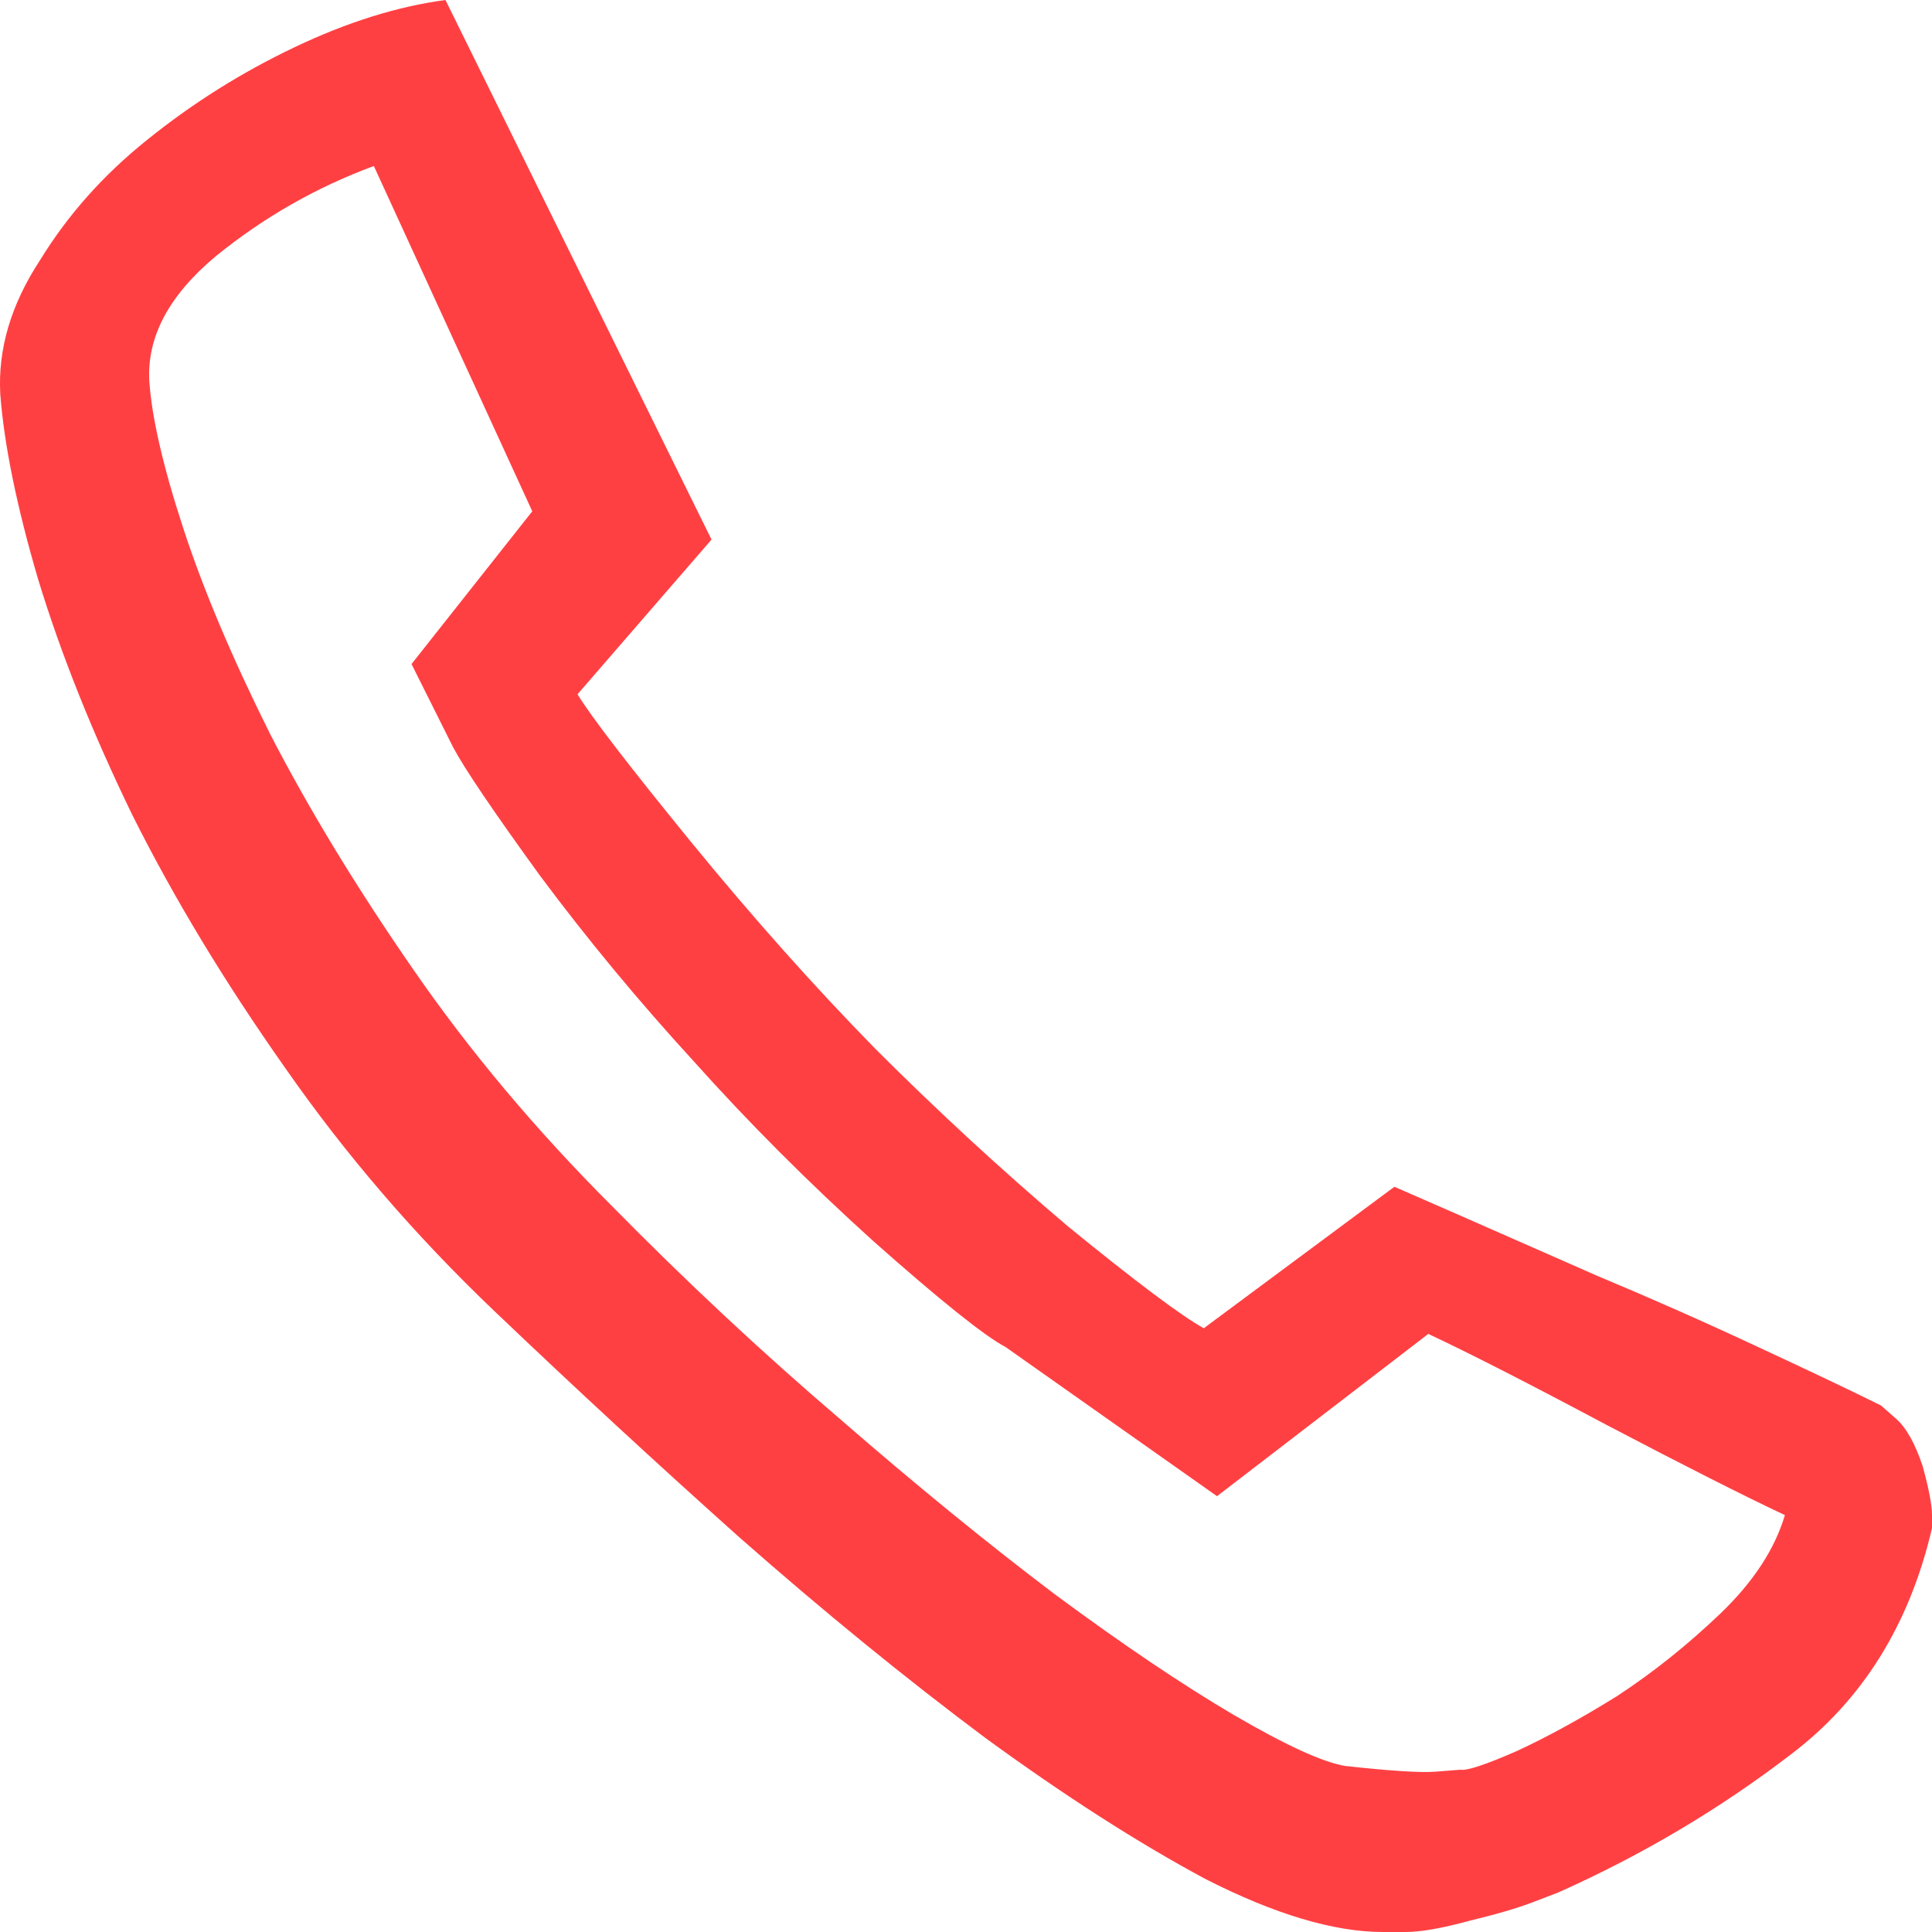
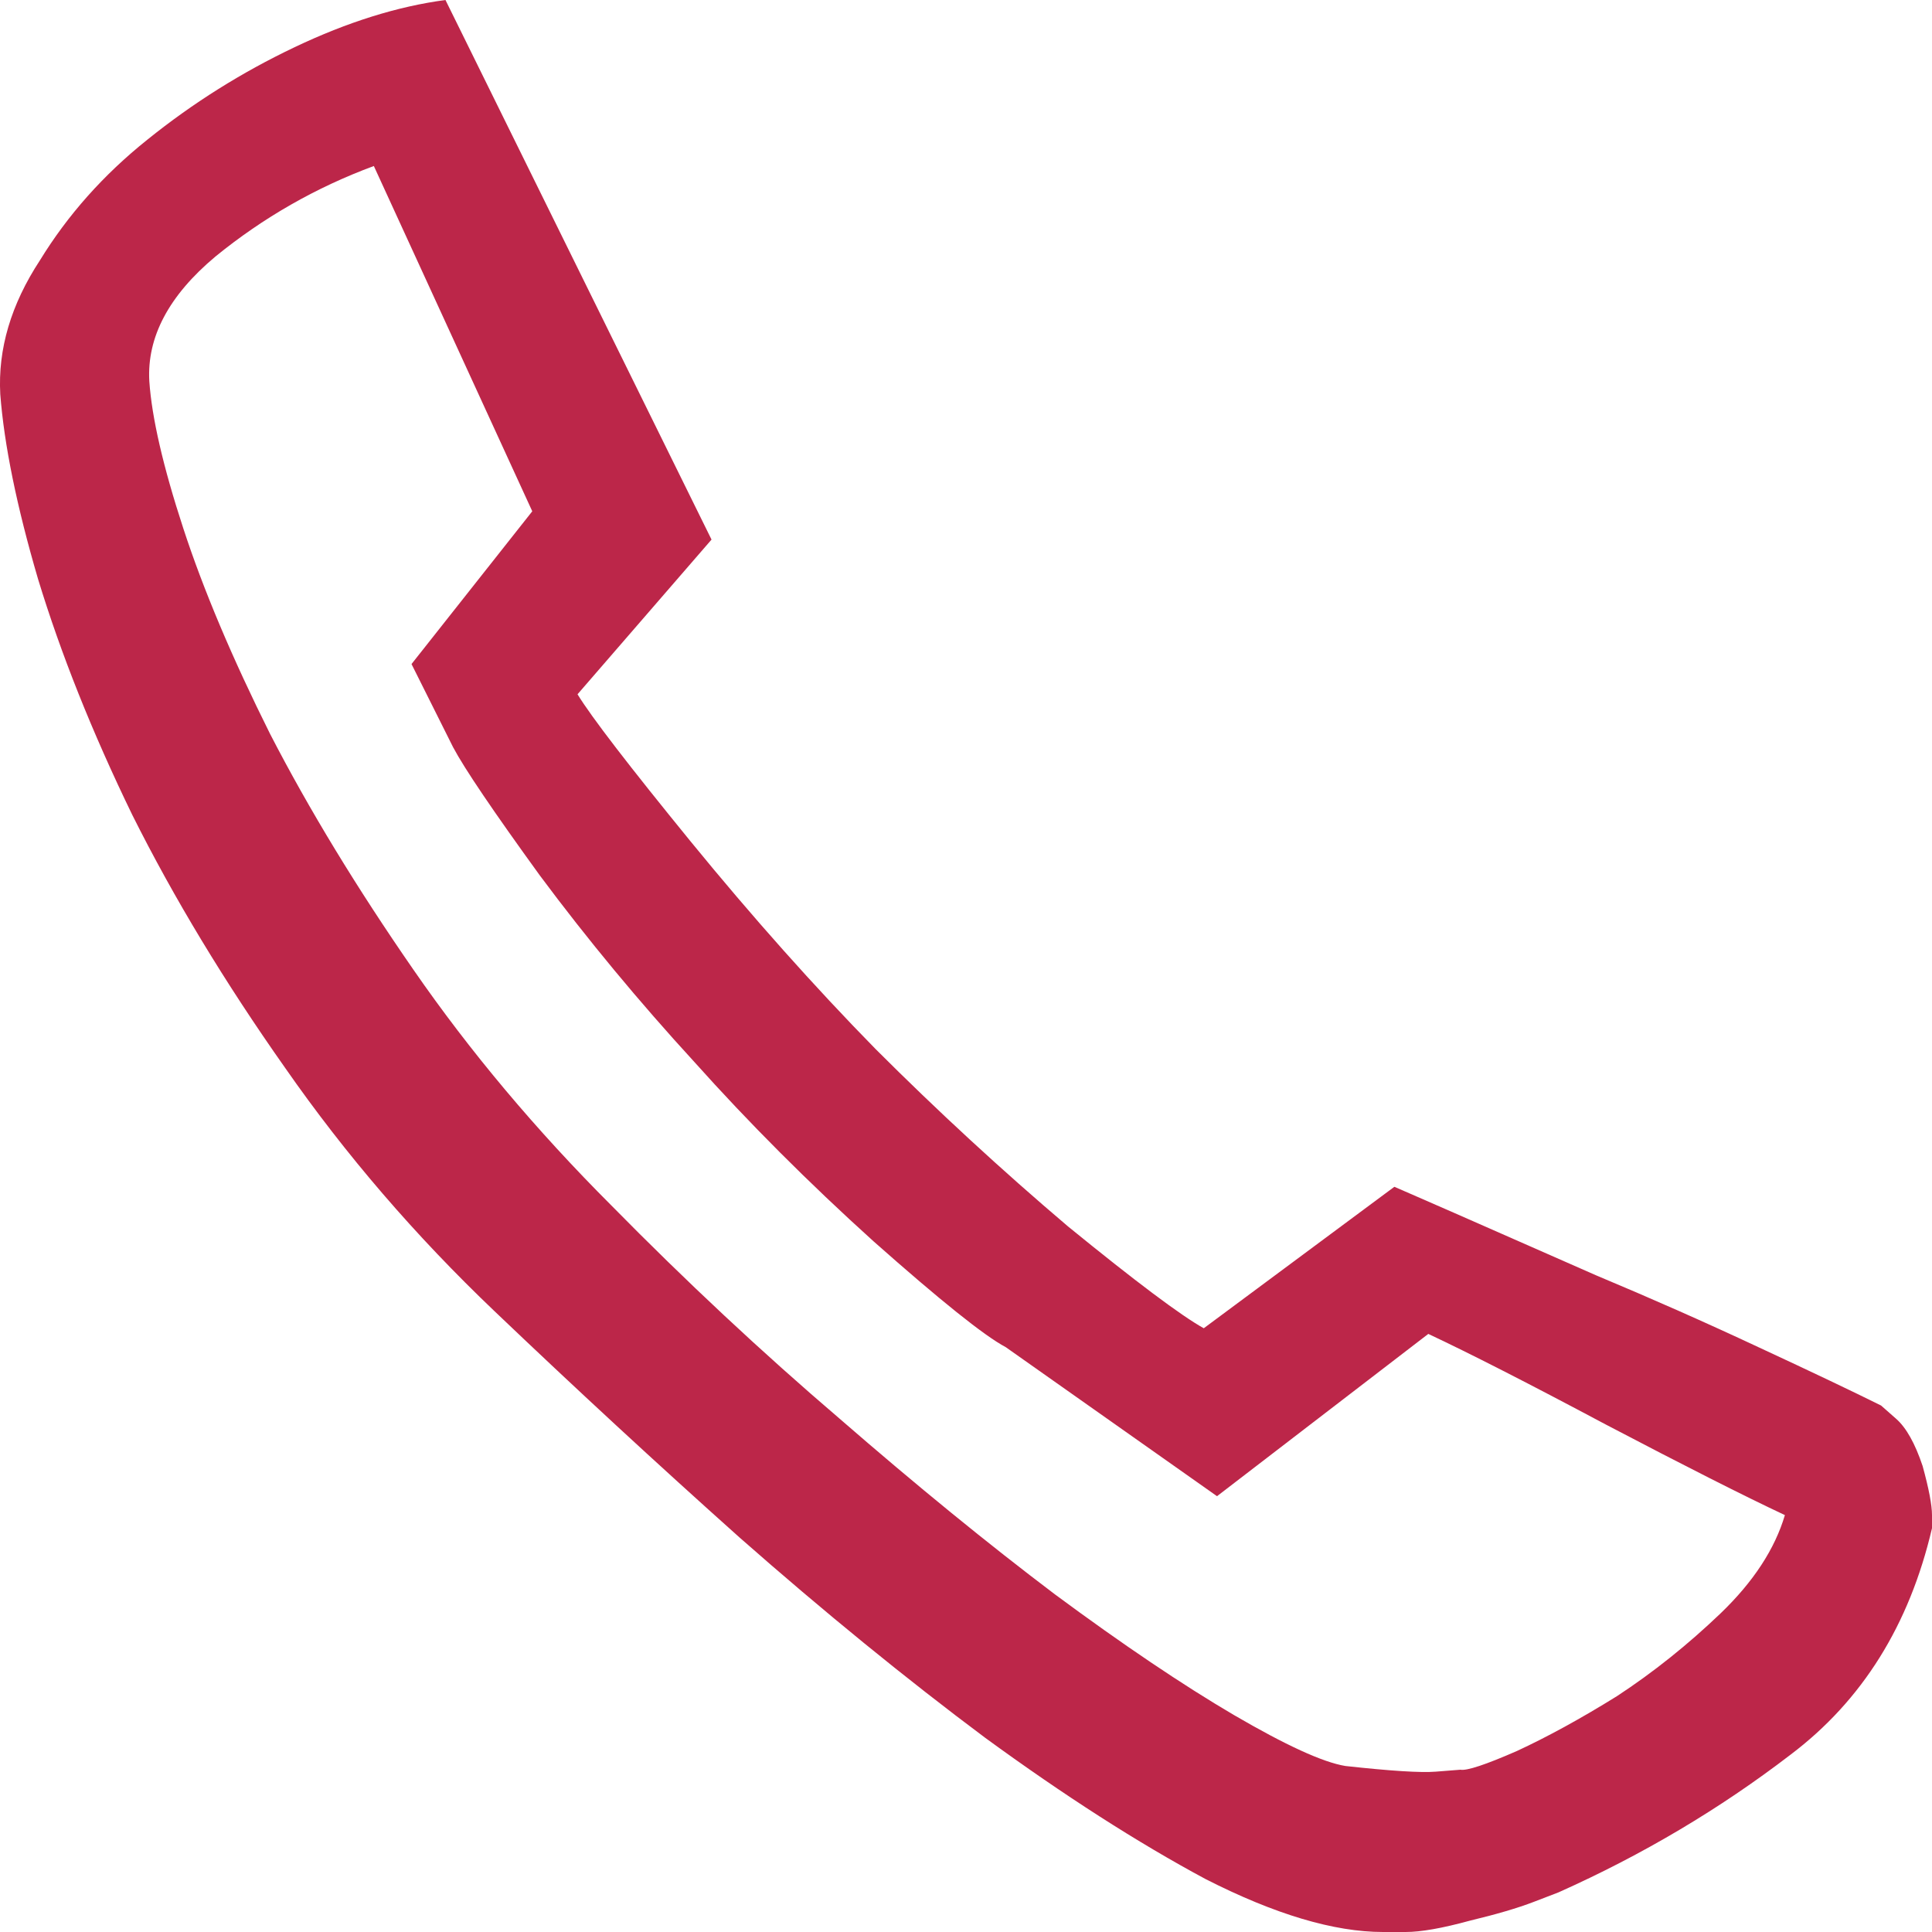
<svg xmlns="http://www.w3.org/2000/svg" width="14" height="14" viewBox="0 0 14 14" fill="none">
-   <path d="M1.082 2.762C1.1 3.026 1.182 3.382 1.328 3.828C1.474 4.275 1.684 4.771 1.957 5.318C2.239 5.865 2.586 6.435 2.996 7.027C3.406 7.62 3.884 8.189 4.431 8.736C4.969 9.283 5.52 9.798 6.085 10.281C6.641 10.764 7.161 11.188 7.644 11.553C8.136 11.917 8.569 12.209 8.942 12.428C9.316 12.646 9.585 12.77 9.749 12.797C10.077 12.833 10.296 12.847 10.405 12.838C10.523 12.829 10.583 12.824 10.583 12.824C10.628 12.833 10.765 12.788 10.993 12.688C11.211 12.587 11.453 12.455 11.717 12.291C11.981 12.118 12.232 11.917 12.469 11.69C12.706 11.462 12.861 11.225 12.934 10.979C12.642 10.842 12.209 10.623 11.635 10.322C11.07 10.021 10.642 9.803 10.35 9.666L8.819 10.842L7.288 9.762C7.133 9.68 6.814 9.424 6.331 8.996C5.857 8.568 5.425 8.135 5.033 7.697C4.632 7.26 4.258 6.809 3.912 6.344C3.575 5.879 3.365 5.569 3.283 5.414L2.982 4.812L3.857 3.705L2.709 1.203C2.29 1.358 1.907 1.577 1.561 1.859C1.223 2.142 1.064 2.443 1.082 2.762ZM10.022 14C9.667 14 9.238 13.872 8.737 13.617C8.245 13.353 7.712 13.011 7.138 12.592C6.564 12.163 5.971 11.68 5.361 11.143C4.759 10.605 4.167 10.058 3.584 9.502C3.01 8.955 2.504 8.367 2.066 7.738C1.629 7.118 1.26 6.508 0.959 5.906C0.667 5.305 0.44 4.735 0.276 4.197C0.121 3.669 0.03 3.222 0.002 2.857C-0.016 2.529 0.08 2.206 0.289 1.887C0.49 1.559 0.749 1.267 1.068 1.012C1.397 0.747 1.752 0.524 2.135 0.342C2.517 0.16 2.882 0.046 3.228 0L5.156 3.91L4.185 5.031C4.285 5.195 4.559 5.551 5.005 6.098C5.452 6.645 5.898 7.146 6.345 7.602C6.791 8.048 7.256 8.477 7.739 8.887C8.231 9.288 8.559 9.534 8.723 9.625L10.104 8.6C10.104 8.6 10.25 8.663 10.542 8.791C10.833 8.919 11.175 9.069 11.567 9.242C11.959 9.406 12.351 9.579 12.742 9.762C13.134 9.944 13.43 10.085 13.631 10.185C13.631 10.185 13.667 10.217 13.74 10.281C13.813 10.345 13.877 10.459 13.932 10.623C13.977 10.787 14 10.906 14 10.979C14 11.042 14 11.074 14 11.074C13.836 11.776 13.494 12.323 12.975 12.715C12.464 13.107 11.904 13.44 11.293 13.713C11.293 13.713 11.234 13.736 11.116 13.781C10.997 13.827 10.842 13.872 10.651 13.918C10.45 13.973 10.296 14 10.186 14C10.077 14 10.022 14 10.022 14Z" fill="#FF4043" />
+   <path d="M1.082 2.762C1.1 3.026 1.182 3.382 1.328 3.828C1.474 4.275 1.684 4.771 1.957 5.318C2.239 5.865 2.586 6.435 2.996 7.027C3.406 7.62 3.884 8.189 4.431 8.736C4.969 9.283 5.52 9.798 6.085 10.281C6.641 10.764 7.161 11.188 7.644 11.553C8.136 11.917 8.569 12.209 8.942 12.428C9.316 12.646 9.585 12.77 9.749 12.797C10.077 12.833 10.296 12.847 10.405 12.838C10.523 12.829 10.583 12.824 10.583 12.824C10.628 12.833 10.765 12.788 10.993 12.688C11.211 12.587 11.453 12.455 11.717 12.291C11.981 12.118 12.232 11.917 12.469 11.69C12.706 11.462 12.861 11.225 12.934 10.979C12.642 10.842 12.209 10.623 11.635 10.322C11.07 10.021 10.642 9.803 10.35 9.666L8.819 10.842L7.288 9.762C7.133 9.68 6.814 9.424 6.331 8.996C5.857 8.568 5.425 8.135 5.033 7.697C4.632 7.26 4.258 6.809 3.912 6.344C3.575 5.879 3.365 5.569 3.283 5.414L2.982 4.812L3.857 3.705L2.709 1.203C2.29 1.358 1.907 1.577 1.561 1.859C1.223 2.142 1.064 2.443 1.082 2.762ZM10.022 14C9.667 14 9.238 13.872 8.737 13.617C8.245 13.353 7.712 13.011 7.138 12.592C6.564 12.163 5.971 11.68 5.361 11.143C4.759 10.605 4.167 10.058 3.584 9.502C3.01 8.955 2.504 8.367 2.066 7.738C1.629 7.118 1.26 6.508 0.959 5.906C0.667 5.305 0.44 4.735 0.276 4.197C0.121 3.669 0.03 3.222 0.002 2.857C-0.016 2.529 0.08 2.206 0.289 1.887C0.49 1.559 0.749 1.267 1.068 1.012C1.397 0.747 1.752 0.524 2.135 0.342C2.517 0.16 2.882 0.046 3.228 0L5.156 3.91L4.185 5.031C4.285 5.195 4.559 5.551 5.005 6.098C5.452 6.645 5.898 7.146 6.345 7.602C6.791 8.048 7.256 8.477 7.739 8.887C8.231 9.288 8.559 9.534 8.723 9.625L10.104 8.6C10.104 8.6 10.25 8.663 10.542 8.791C10.833 8.919 11.175 9.069 11.567 9.242C11.959 9.406 12.351 9.579 12.742 9.762C13.134 9.944 13.43 10.085 13.631 10.185C13.631 10.185 13.667 10.217 13.74 10.281C13.813 10.345 13.877 10.459 13.932 10.623C13.977 10.787 14 10.906 14 10.979C14 11.042 14 11.074 14 11.074C13.836 11.776 13.494 12.323 12.975 12.715C12.464 13.107 11.904 13.44 11.293 13.713C11.293 13.713 11.234 13.736 11.116 13.781C10.997 13.827 10.842 13.872 10.651 13.918C10.45 13.973 10.296 14 10.186 14C10.077 14 10.022 14 10.022 14Z" fill="#BC2649" />
</svg>
